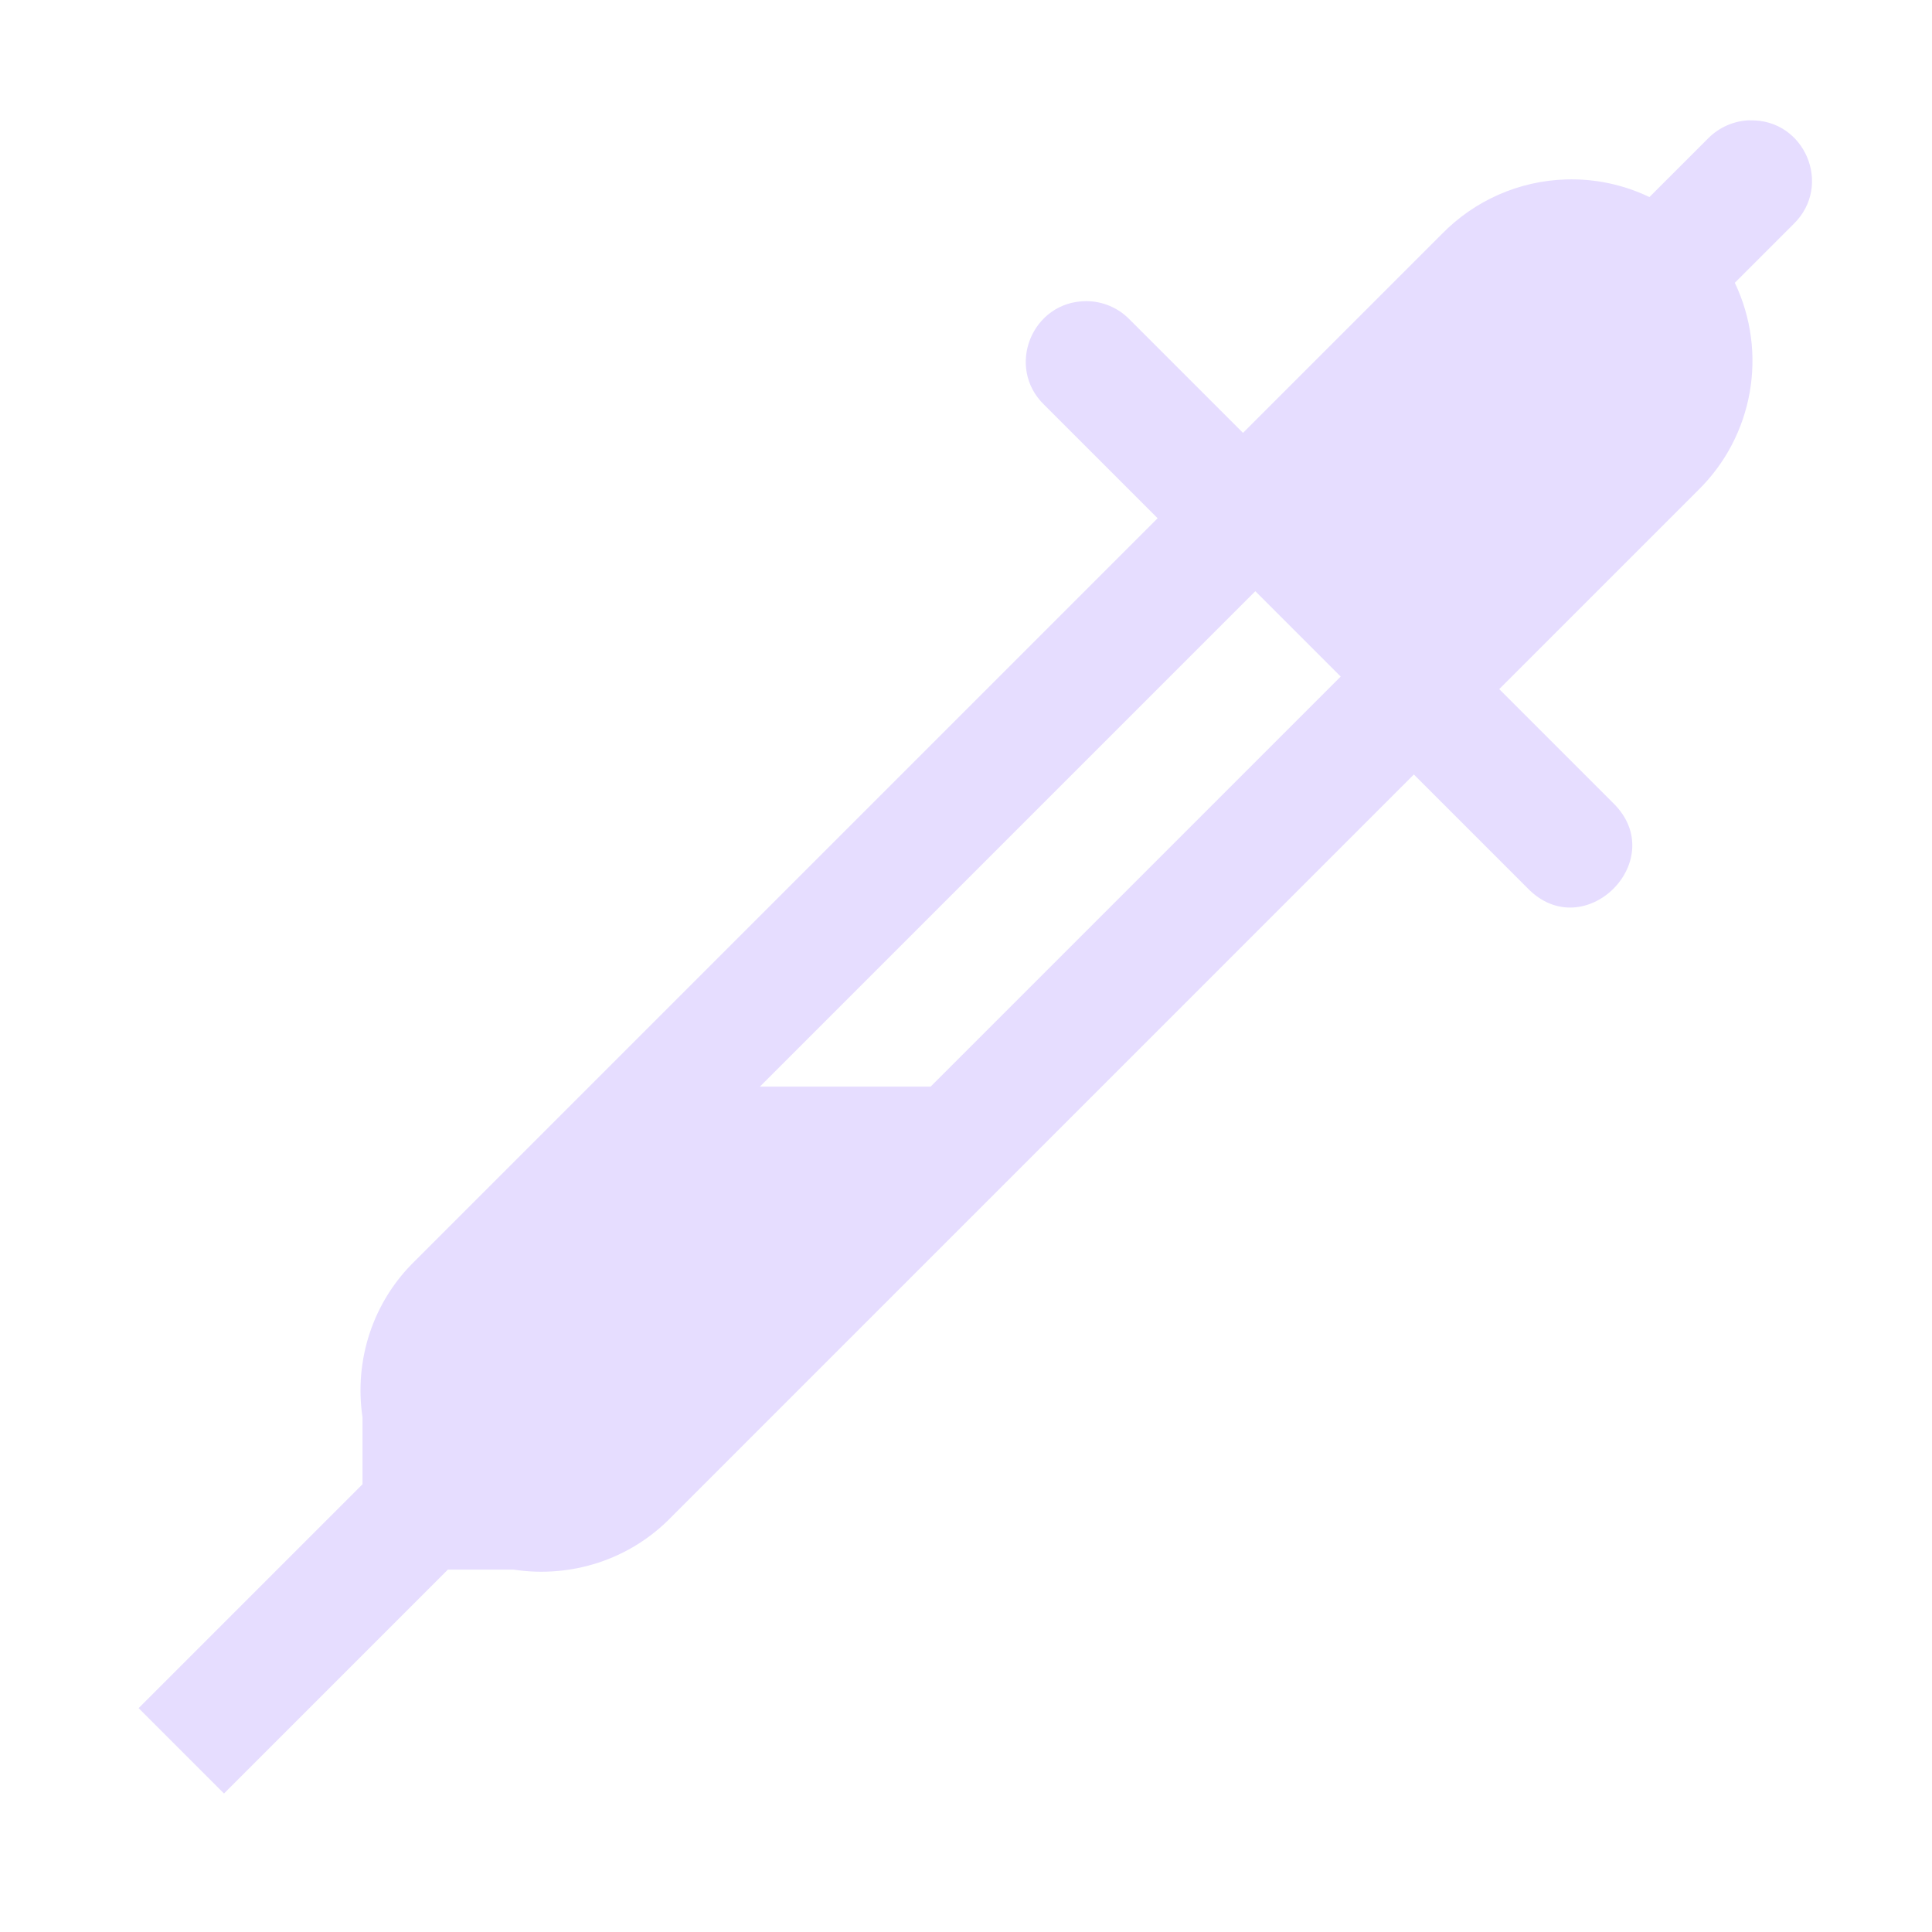
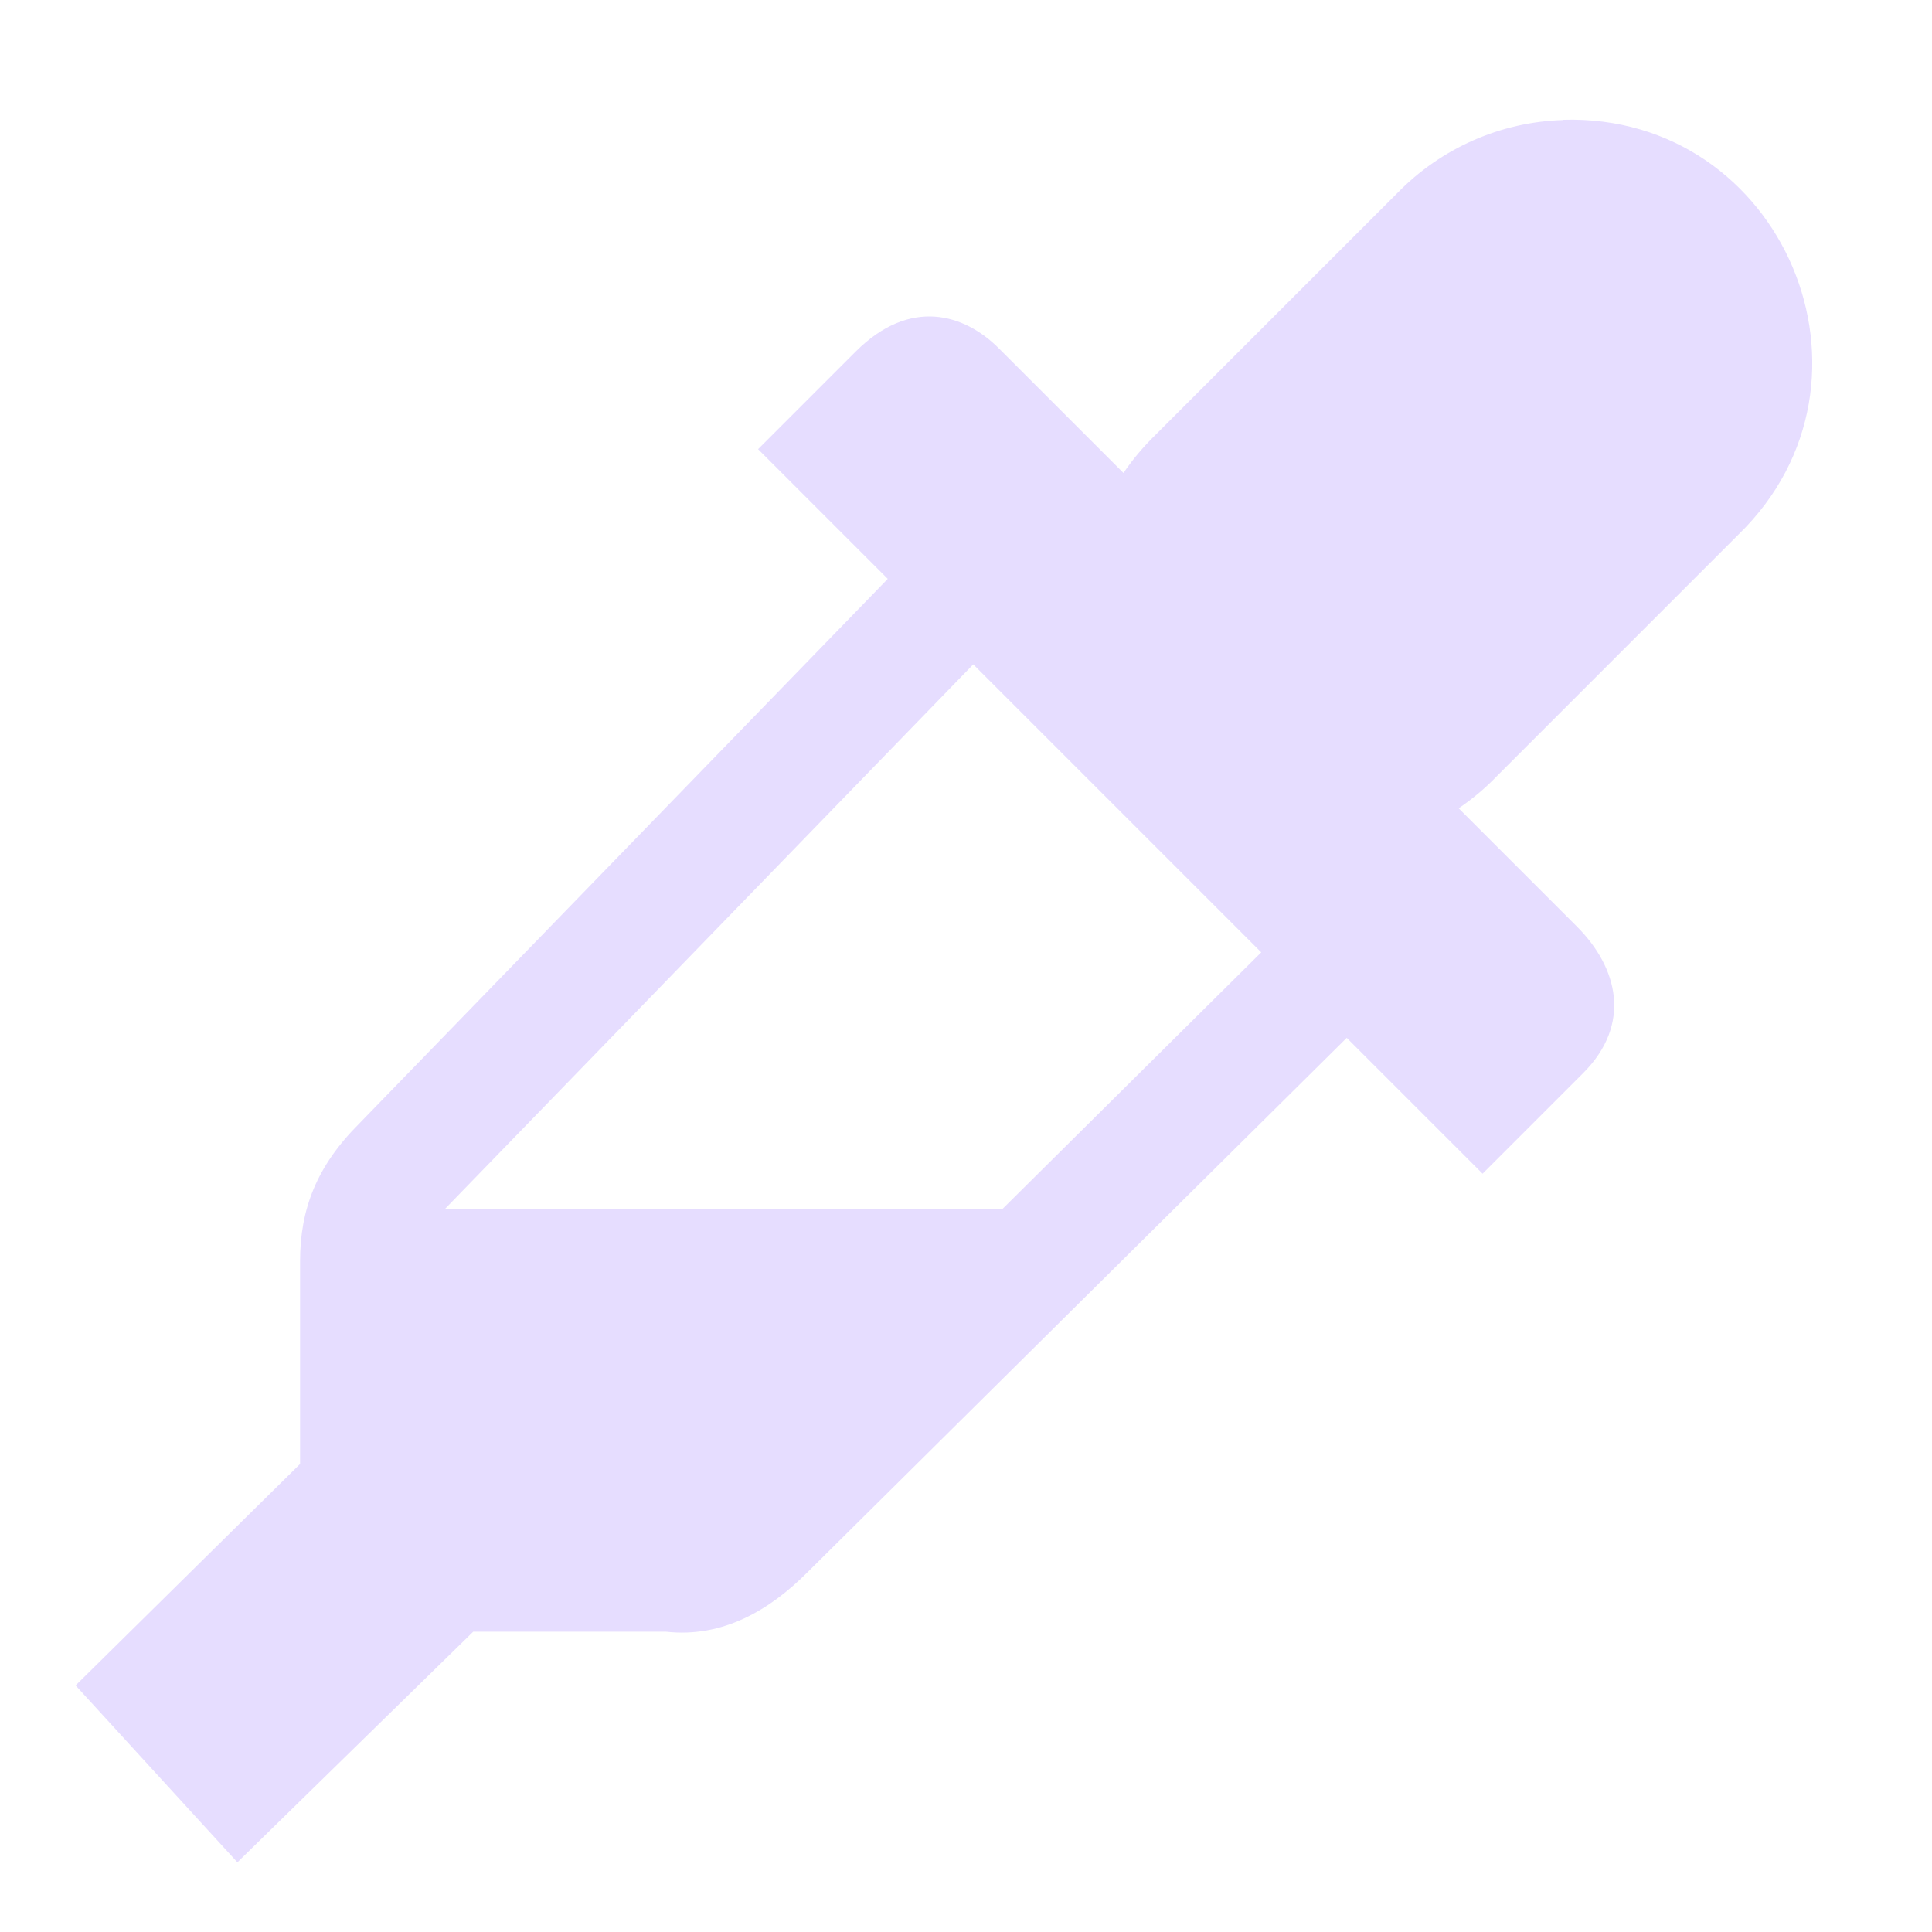
<svg xmlns="http://www.w3.org/2000/svg" height="16" width="16">
-   <path d="m146.49 140.996c-.13.004-.253.058-.344.15l-.486.486c-.215-.103-.451-.153-.689-.146-.39.011-.759.174-1.031.453l-1.646 1.646-.939-.939c-.094-.097-.224-.152-.359-.152-.449 0-.671.547-.348.859l.939.939-6.146 6.146c-.355.342-.509.828-.439 1.299v.555l-1.854 1.854.707.707 1.854-1.854h.545c.474.072.964-.081 1.309-.439l6.146-6.146.939.939c.471.49 1.197-.236.707-.707l-.939-.939 1.646-1.646c.459-.449.581-1.14.305-1.719l.488-.488c.325-.318.091-.87-.363-.857zm-4.094 3.9.707.707-3.396 3.396h-1.414z" fill="#e6ddff" transform="translate(-132 -140)" />
+   <path d="m12.947.994c-.52.015-1.013.233-1.375.605l-2 2c-.1.097-.19.203-.268.318l-1.033-1.033c-.285-.285-.734-.422-1.184.027l-.809.809 1.074 1.074-4.379 4.513c-.35.35-.488.706-.488 1.138v1.679l-1.859 1.834 1.34 1.465 1.953-1.91h1.596c.471.053.862-.181 1.172-.492l4.466-4.426 1.125 1.125.832-.832c.407-.407.289-.875-.051-1.215l-.979-.979c.115-.078.222-.168.318-.268l2-2c1.308-1.272.37-3.487-1.453-3.434zm-4.887 4.508 2.385 2.385-2.145 2.127h-4.617z" fill="#e6ddff" />
</svg>
